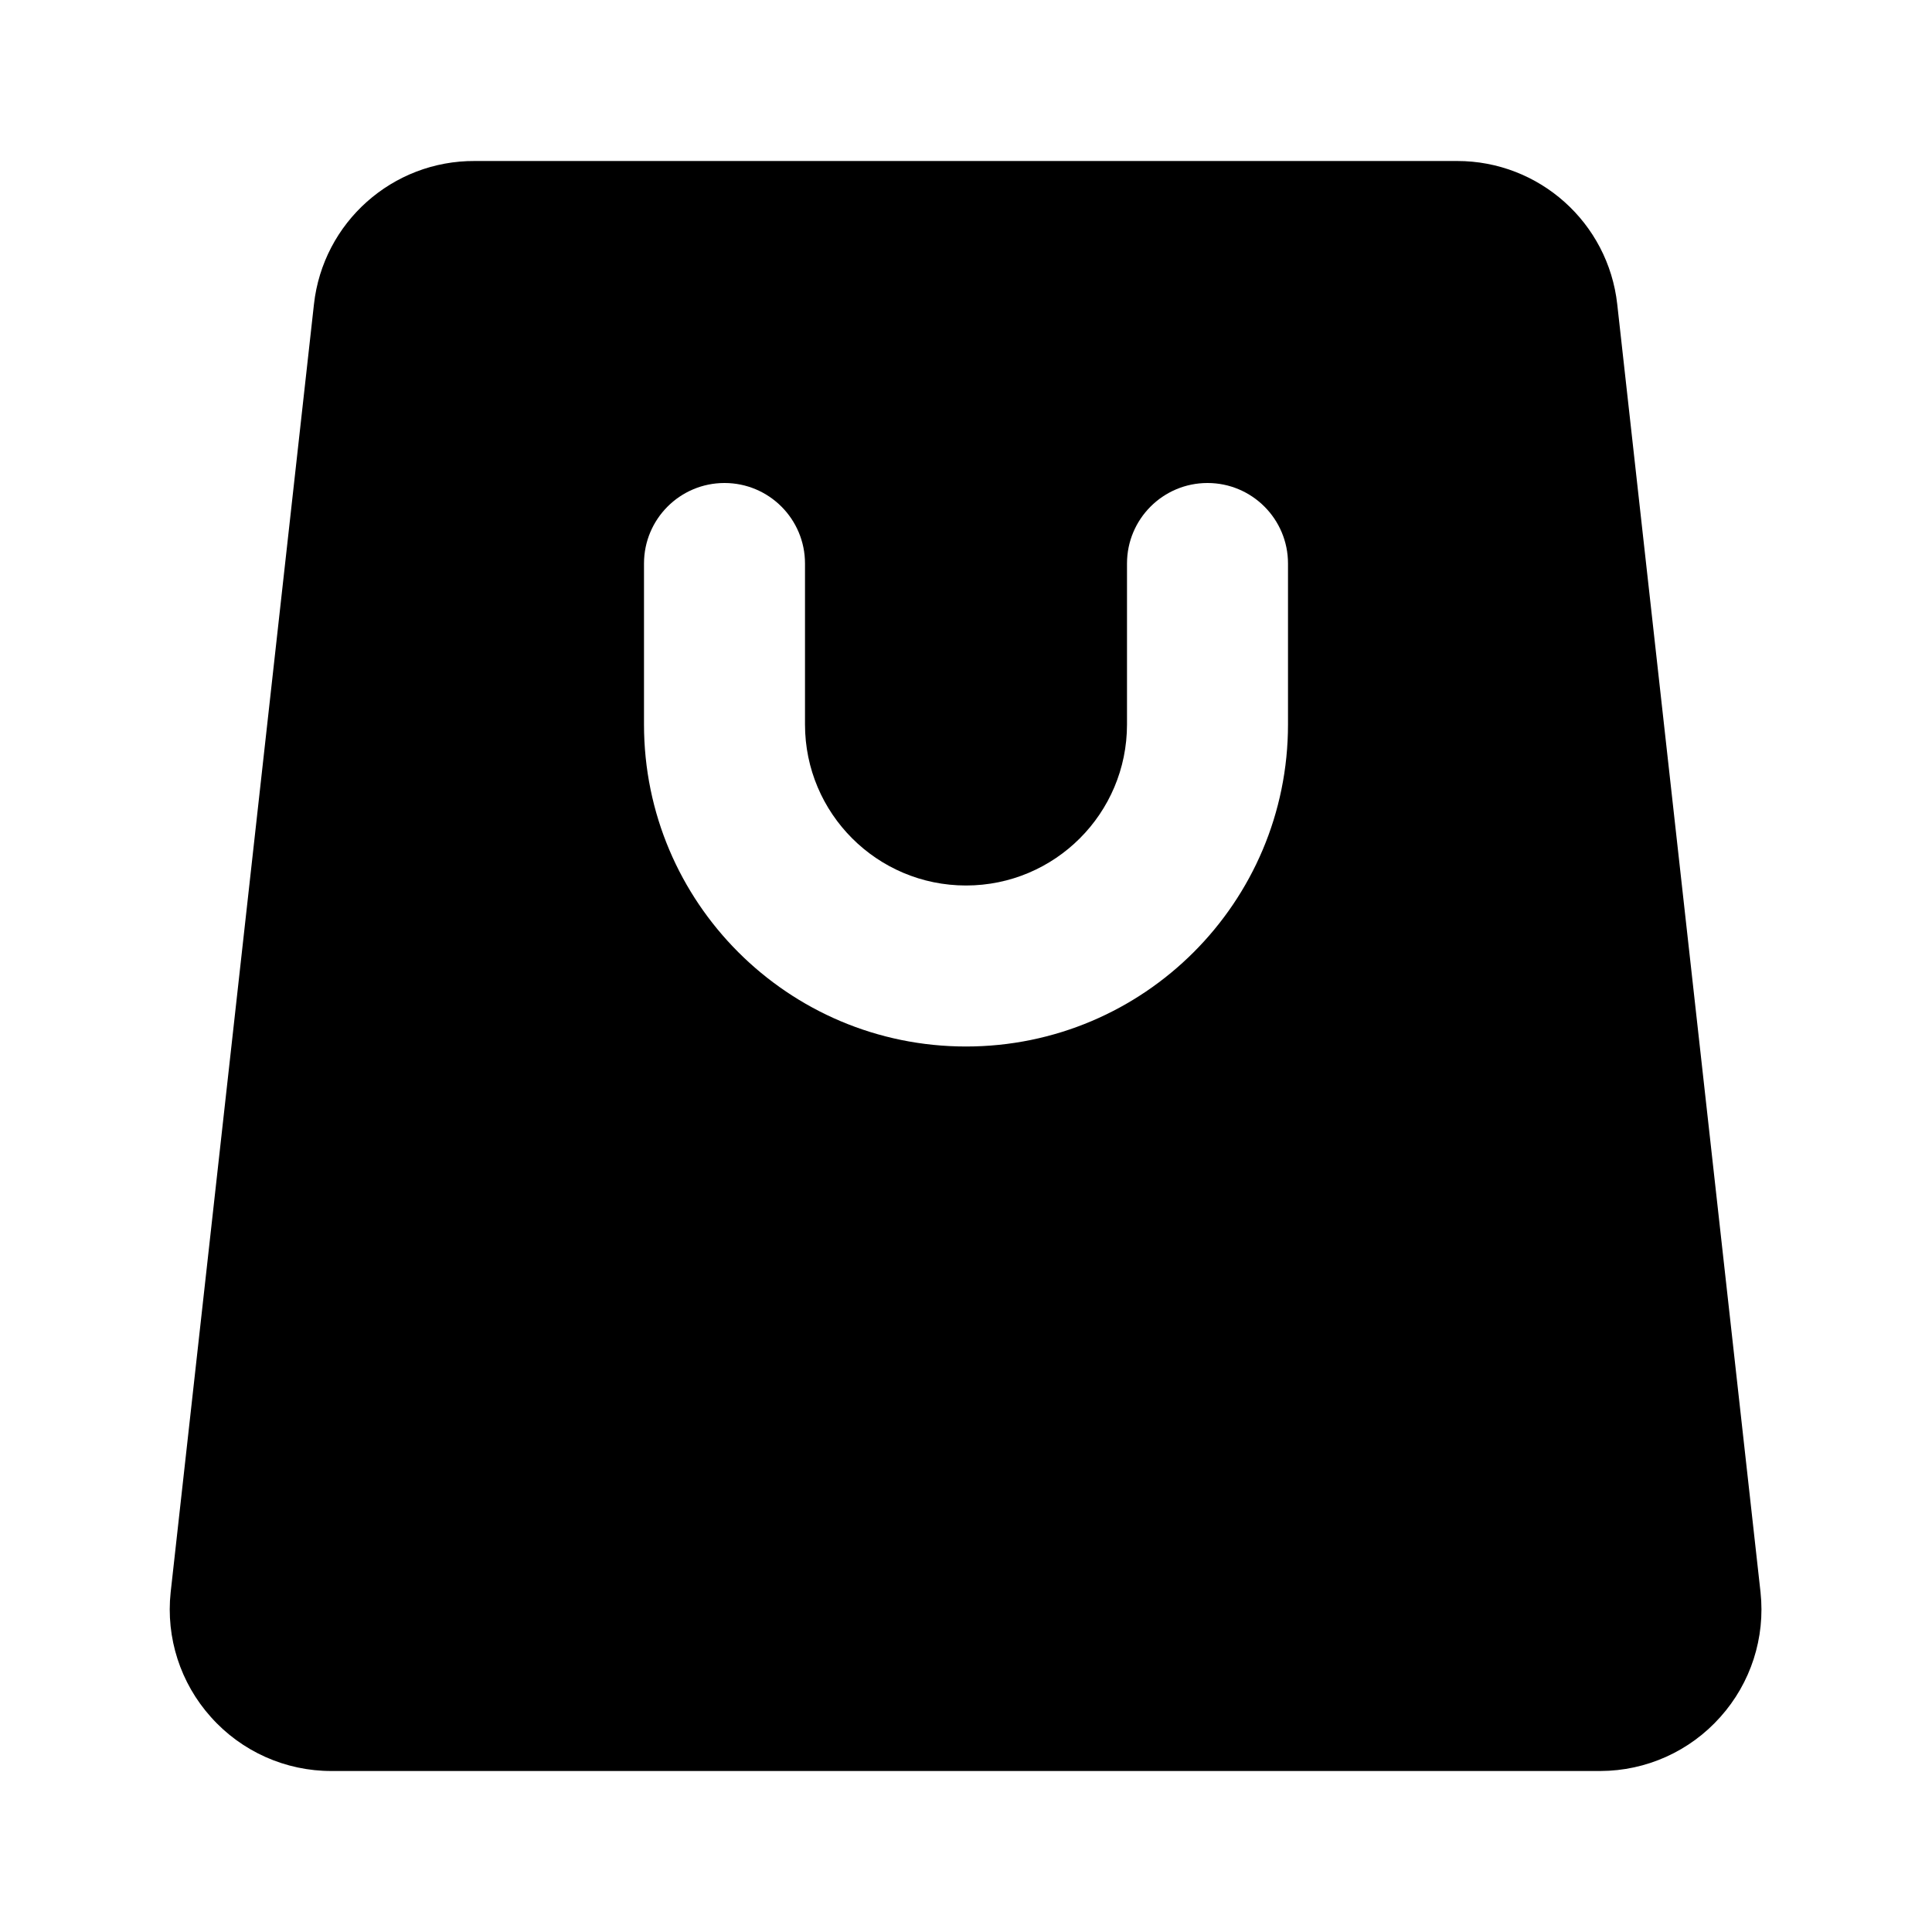
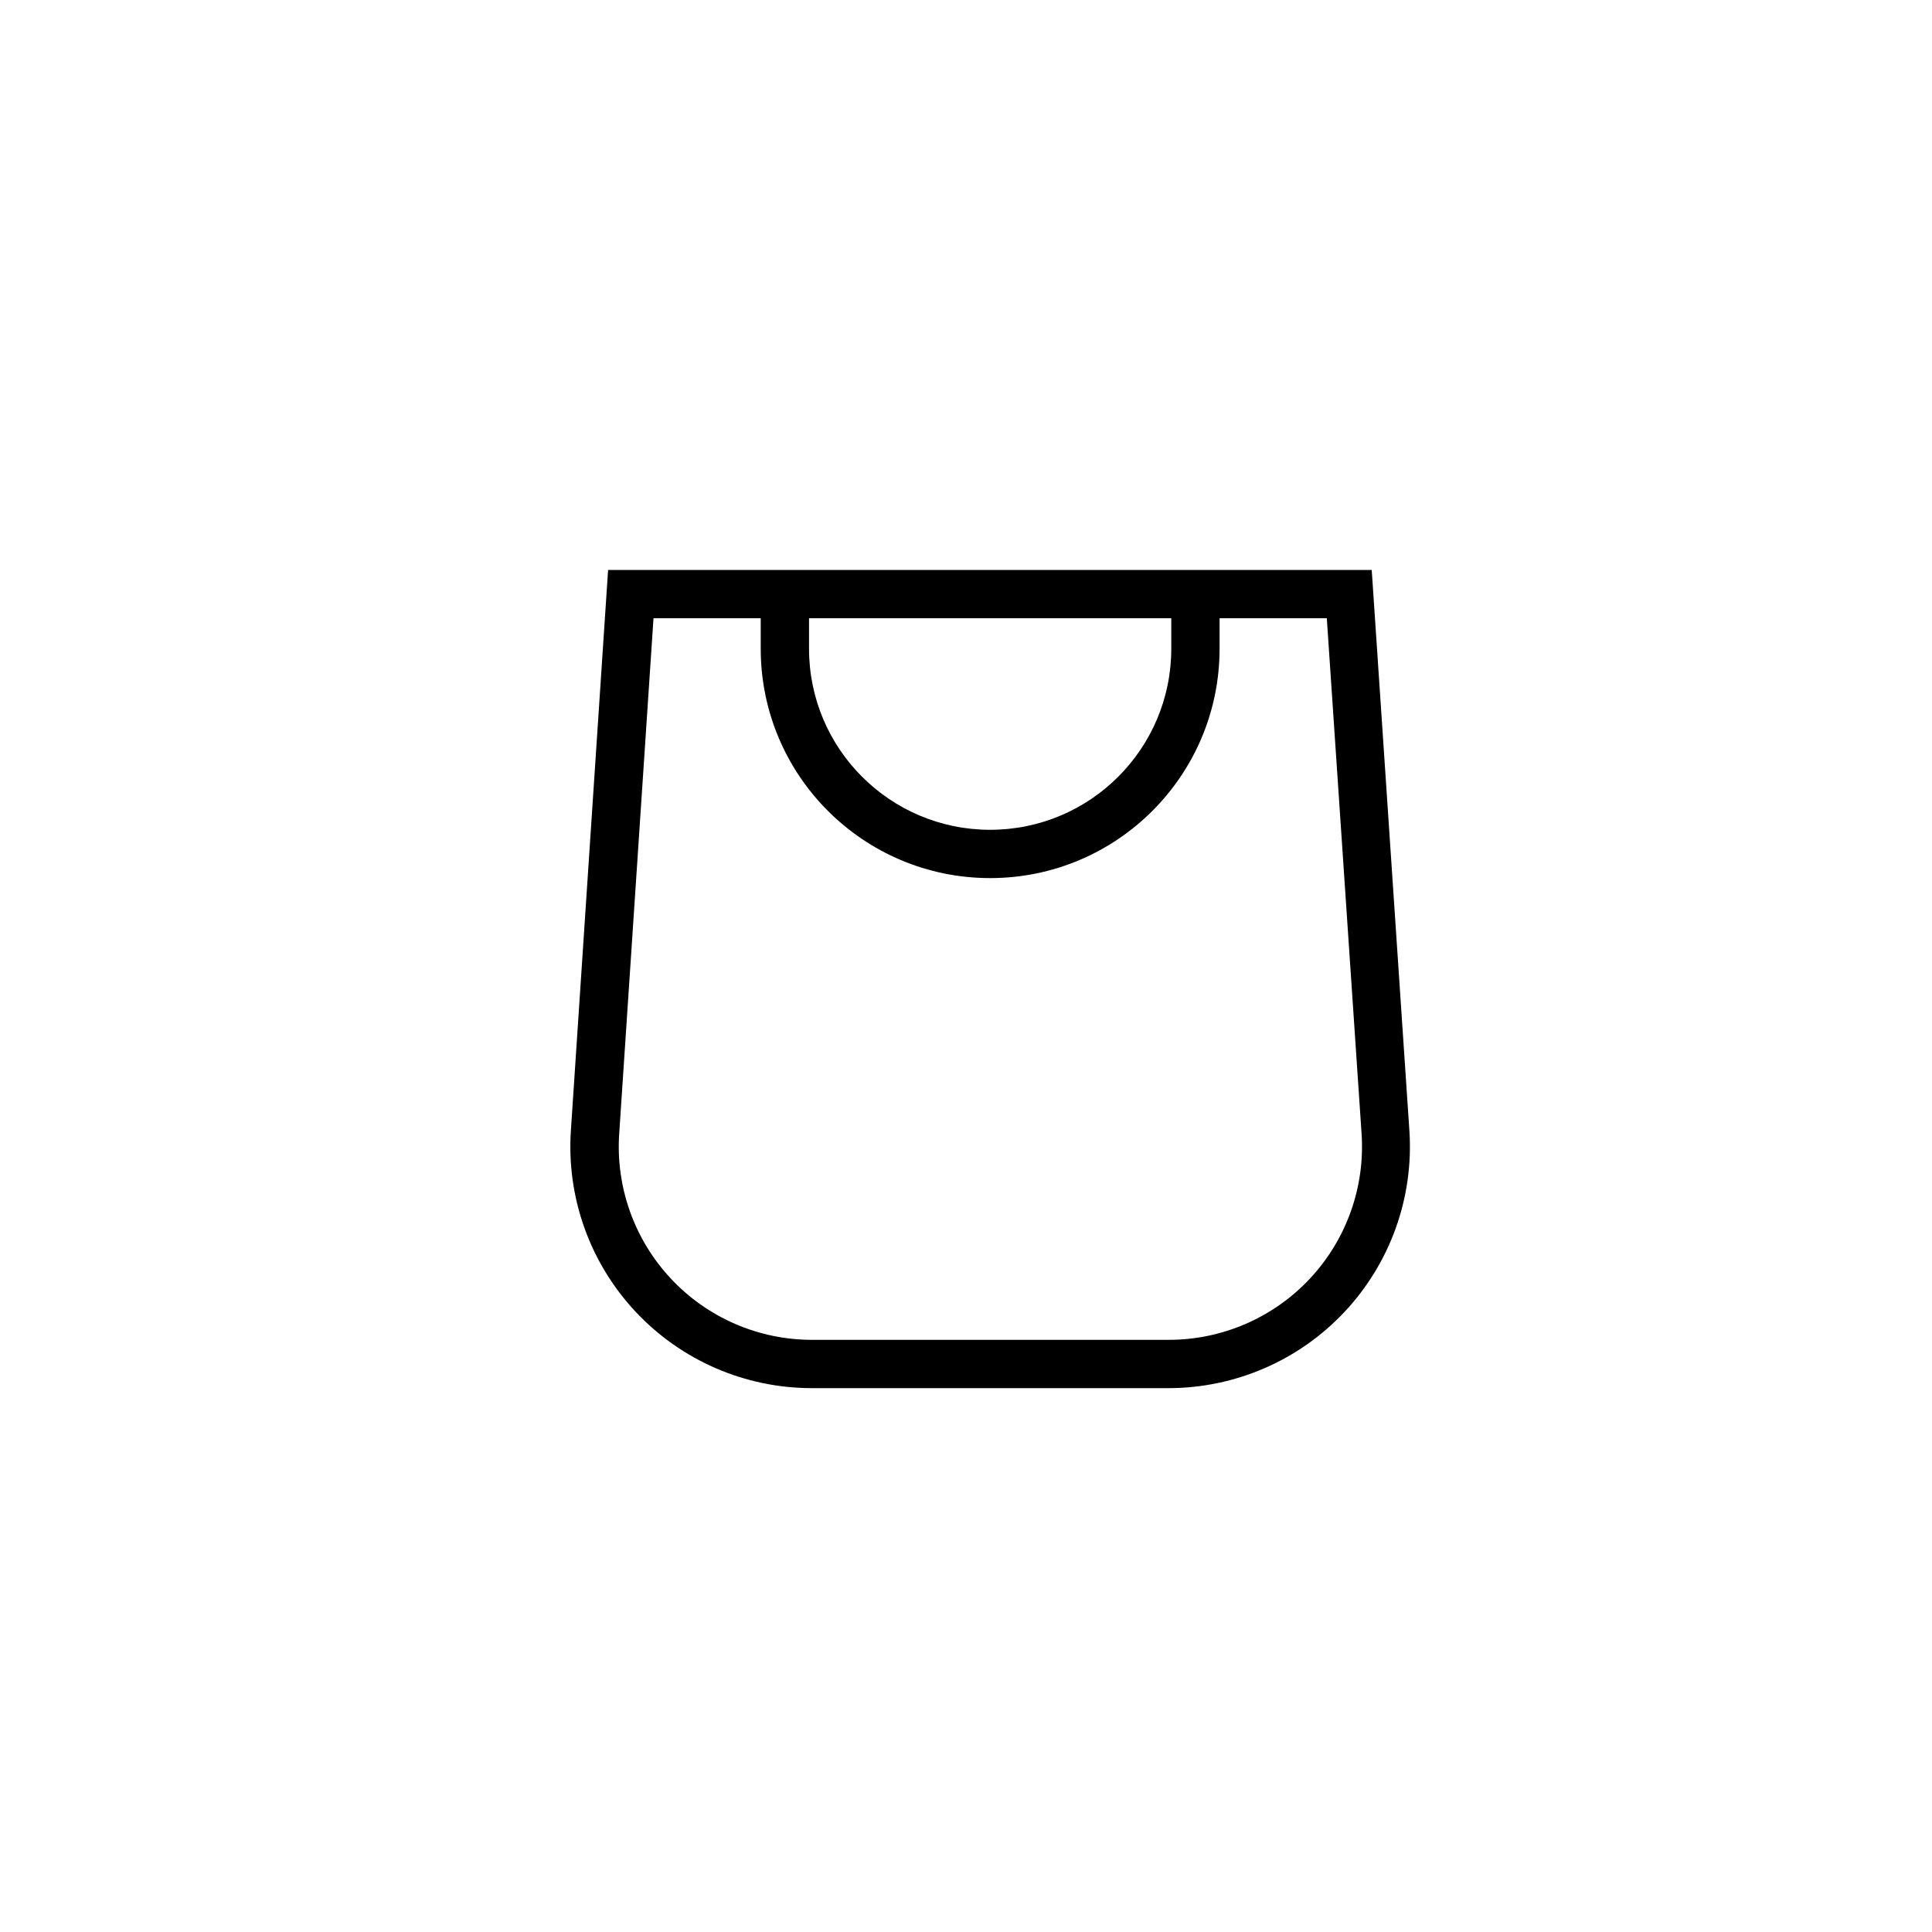
- <svg xmlns="http://www.w3.org/2000/svg" width="800px" height="800px" viewBox="0 0 24 24" id="bag-alt" class="icon glyph">
-   <path d="M21.87,19.78l-1.78-16A2,2,0,0,0,18.1,2H5.9a2,2,0,0,0-2,1.78l-1.78,16a2,2,0,0,0,.5,1.55A2,2,0,0,0,4.12,22H19.88a2,2,0,0,0,1.49-.67A2,2,0,0,0,21.87,19.78ZM16,9A4,4,0,0,1,8,9V7a1,1,0,0,1,2,0V9a2,2,0,0,0,4,0V7a1,1,0,0,1,2,0Z" style="fill:#000" />
+ <svg xmlns="http://www.w3.org/2000/svg" fill="none" class="icon icon-cart-empty" viewBox="0 0 40 40">
+   <path fill="currentColor" fill-rule="evenodd" d="M15.75 11.8h-3.16l-.77 11.6a5 5 0 0 0 4.99 5.34h7.38a5 5 0 0 0 4.99-5.33L28.4 11.8zm0 1h-2.22l-.71 10.67a4 4 0 0 0 3.99 4.27h7.38a4 4 0 0 0 4-4.27l-.72-10.67h-2.22v.63a4.75 4.75 0 1 1-9.5 0zm8.5 0h-7.5v.63a3.75 3.75 0 1 0 7.5 0z" />
</svg>
